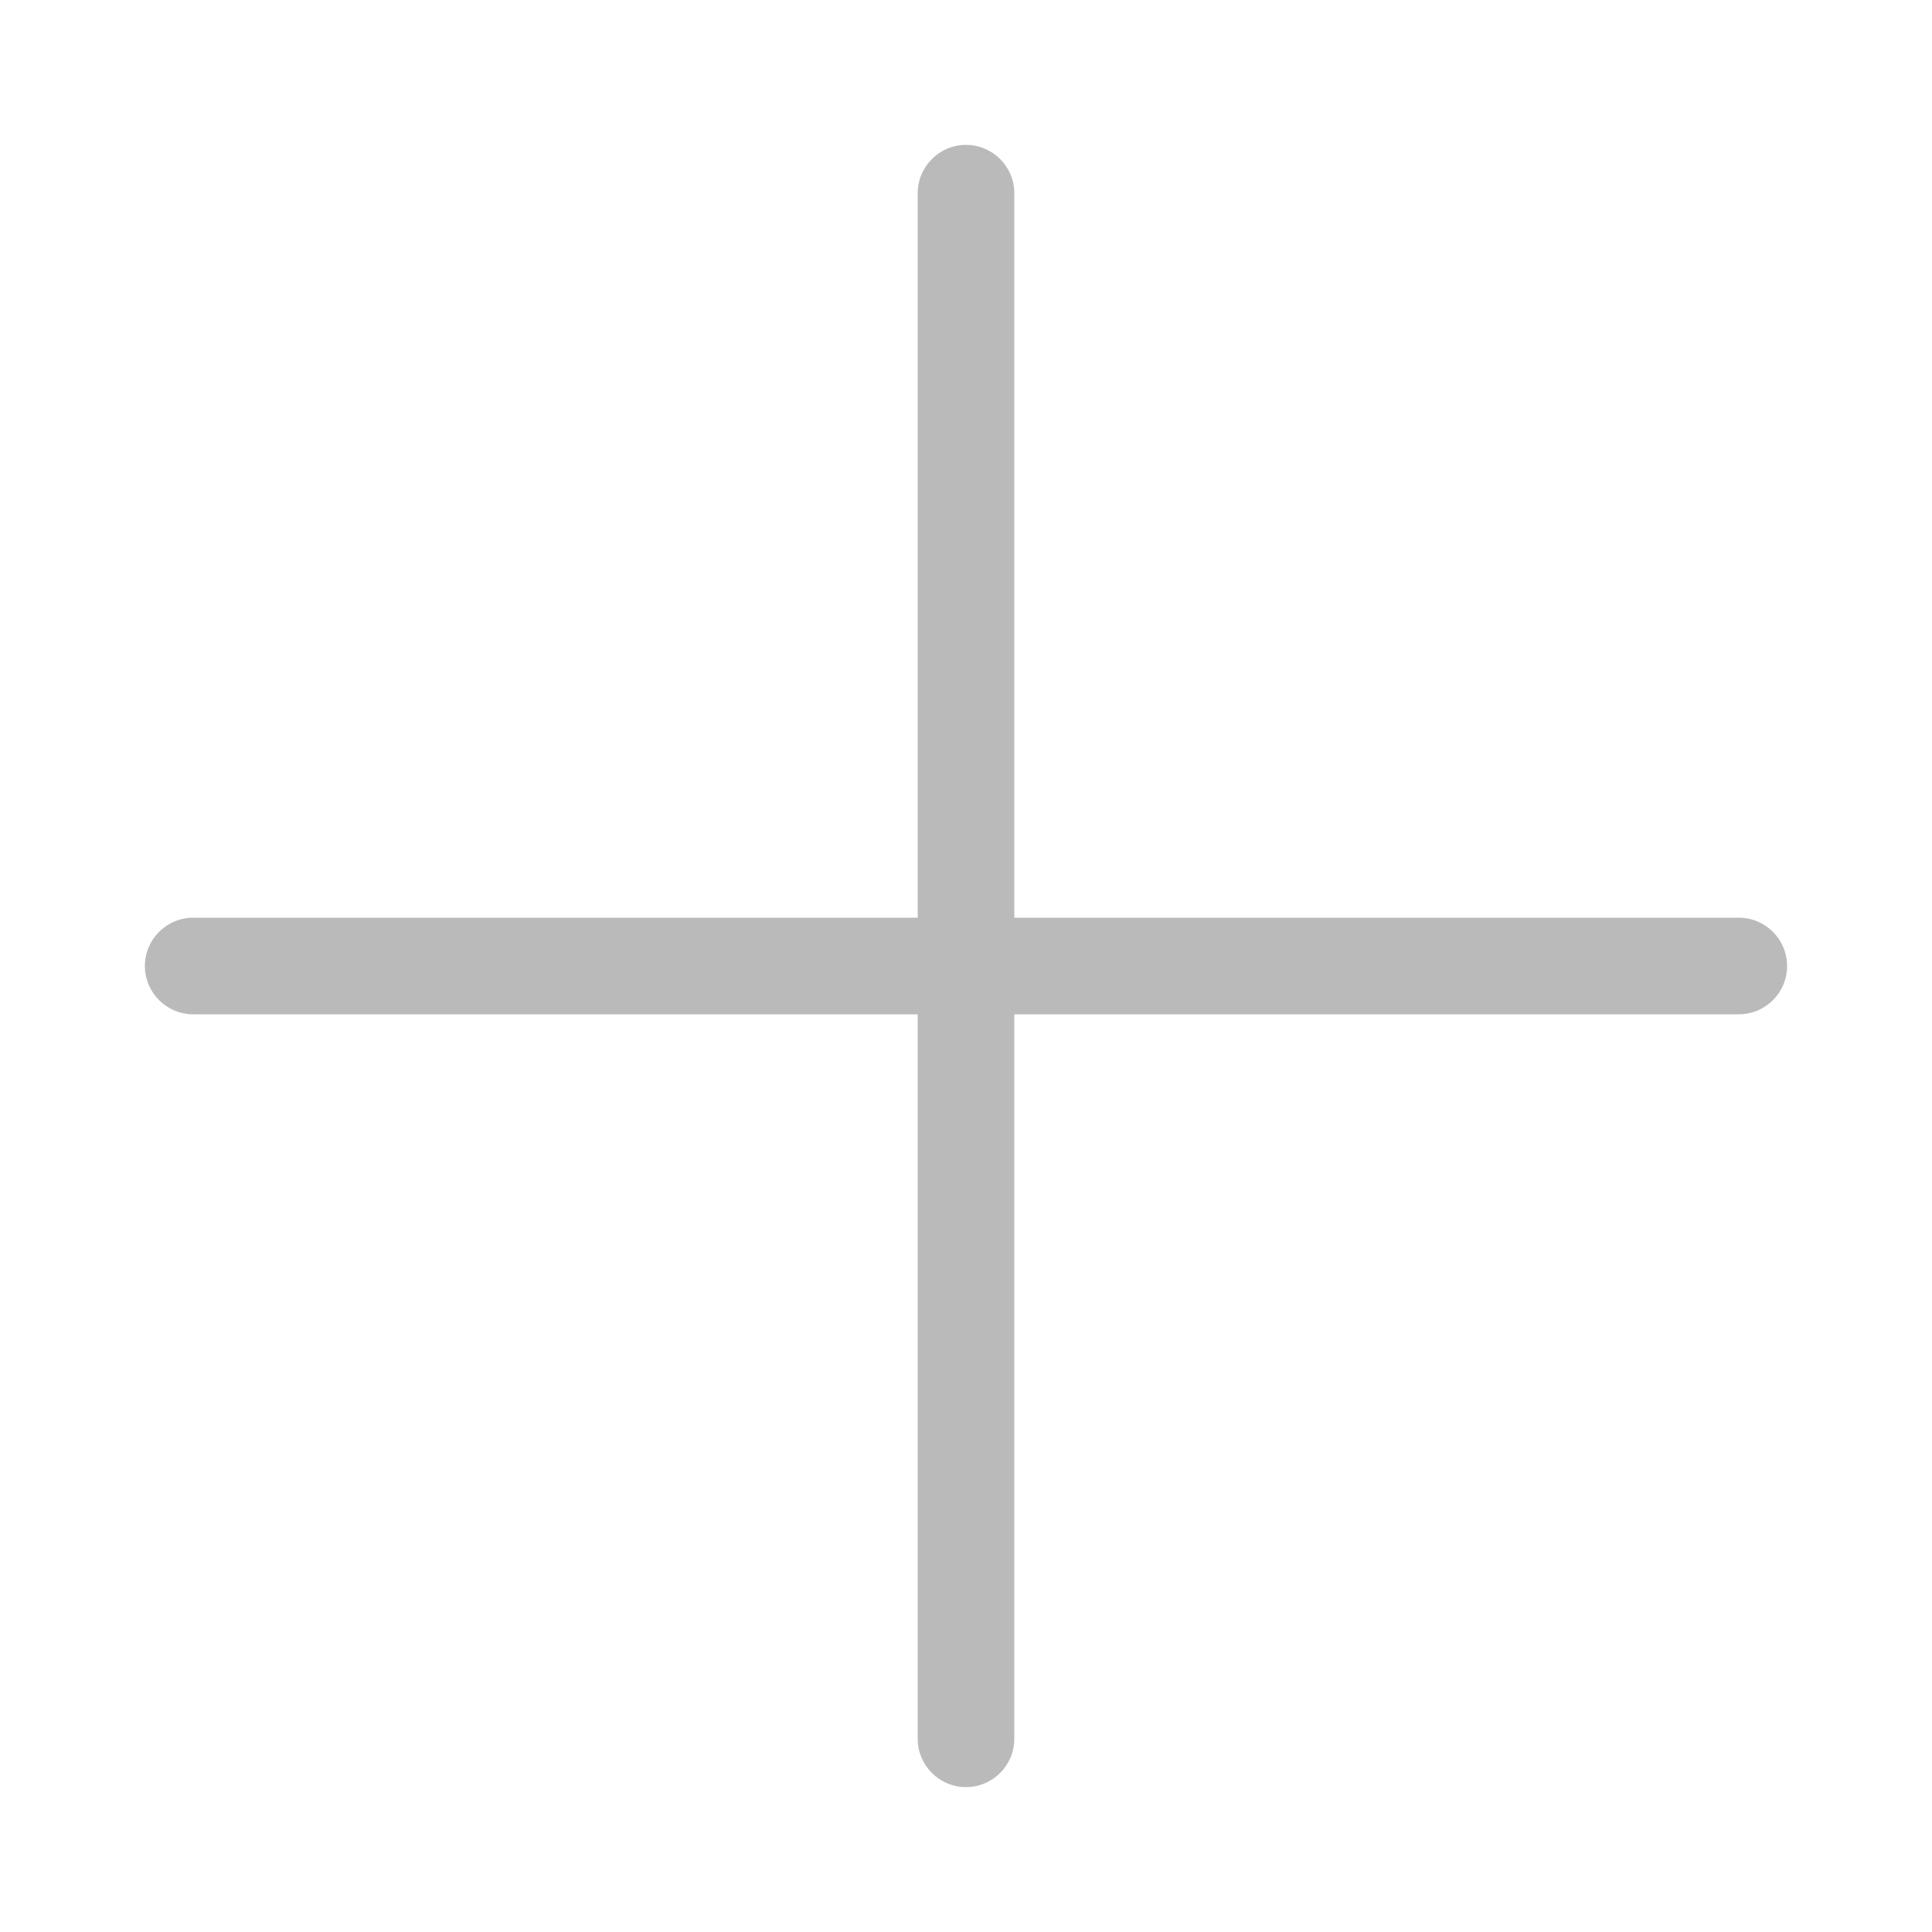
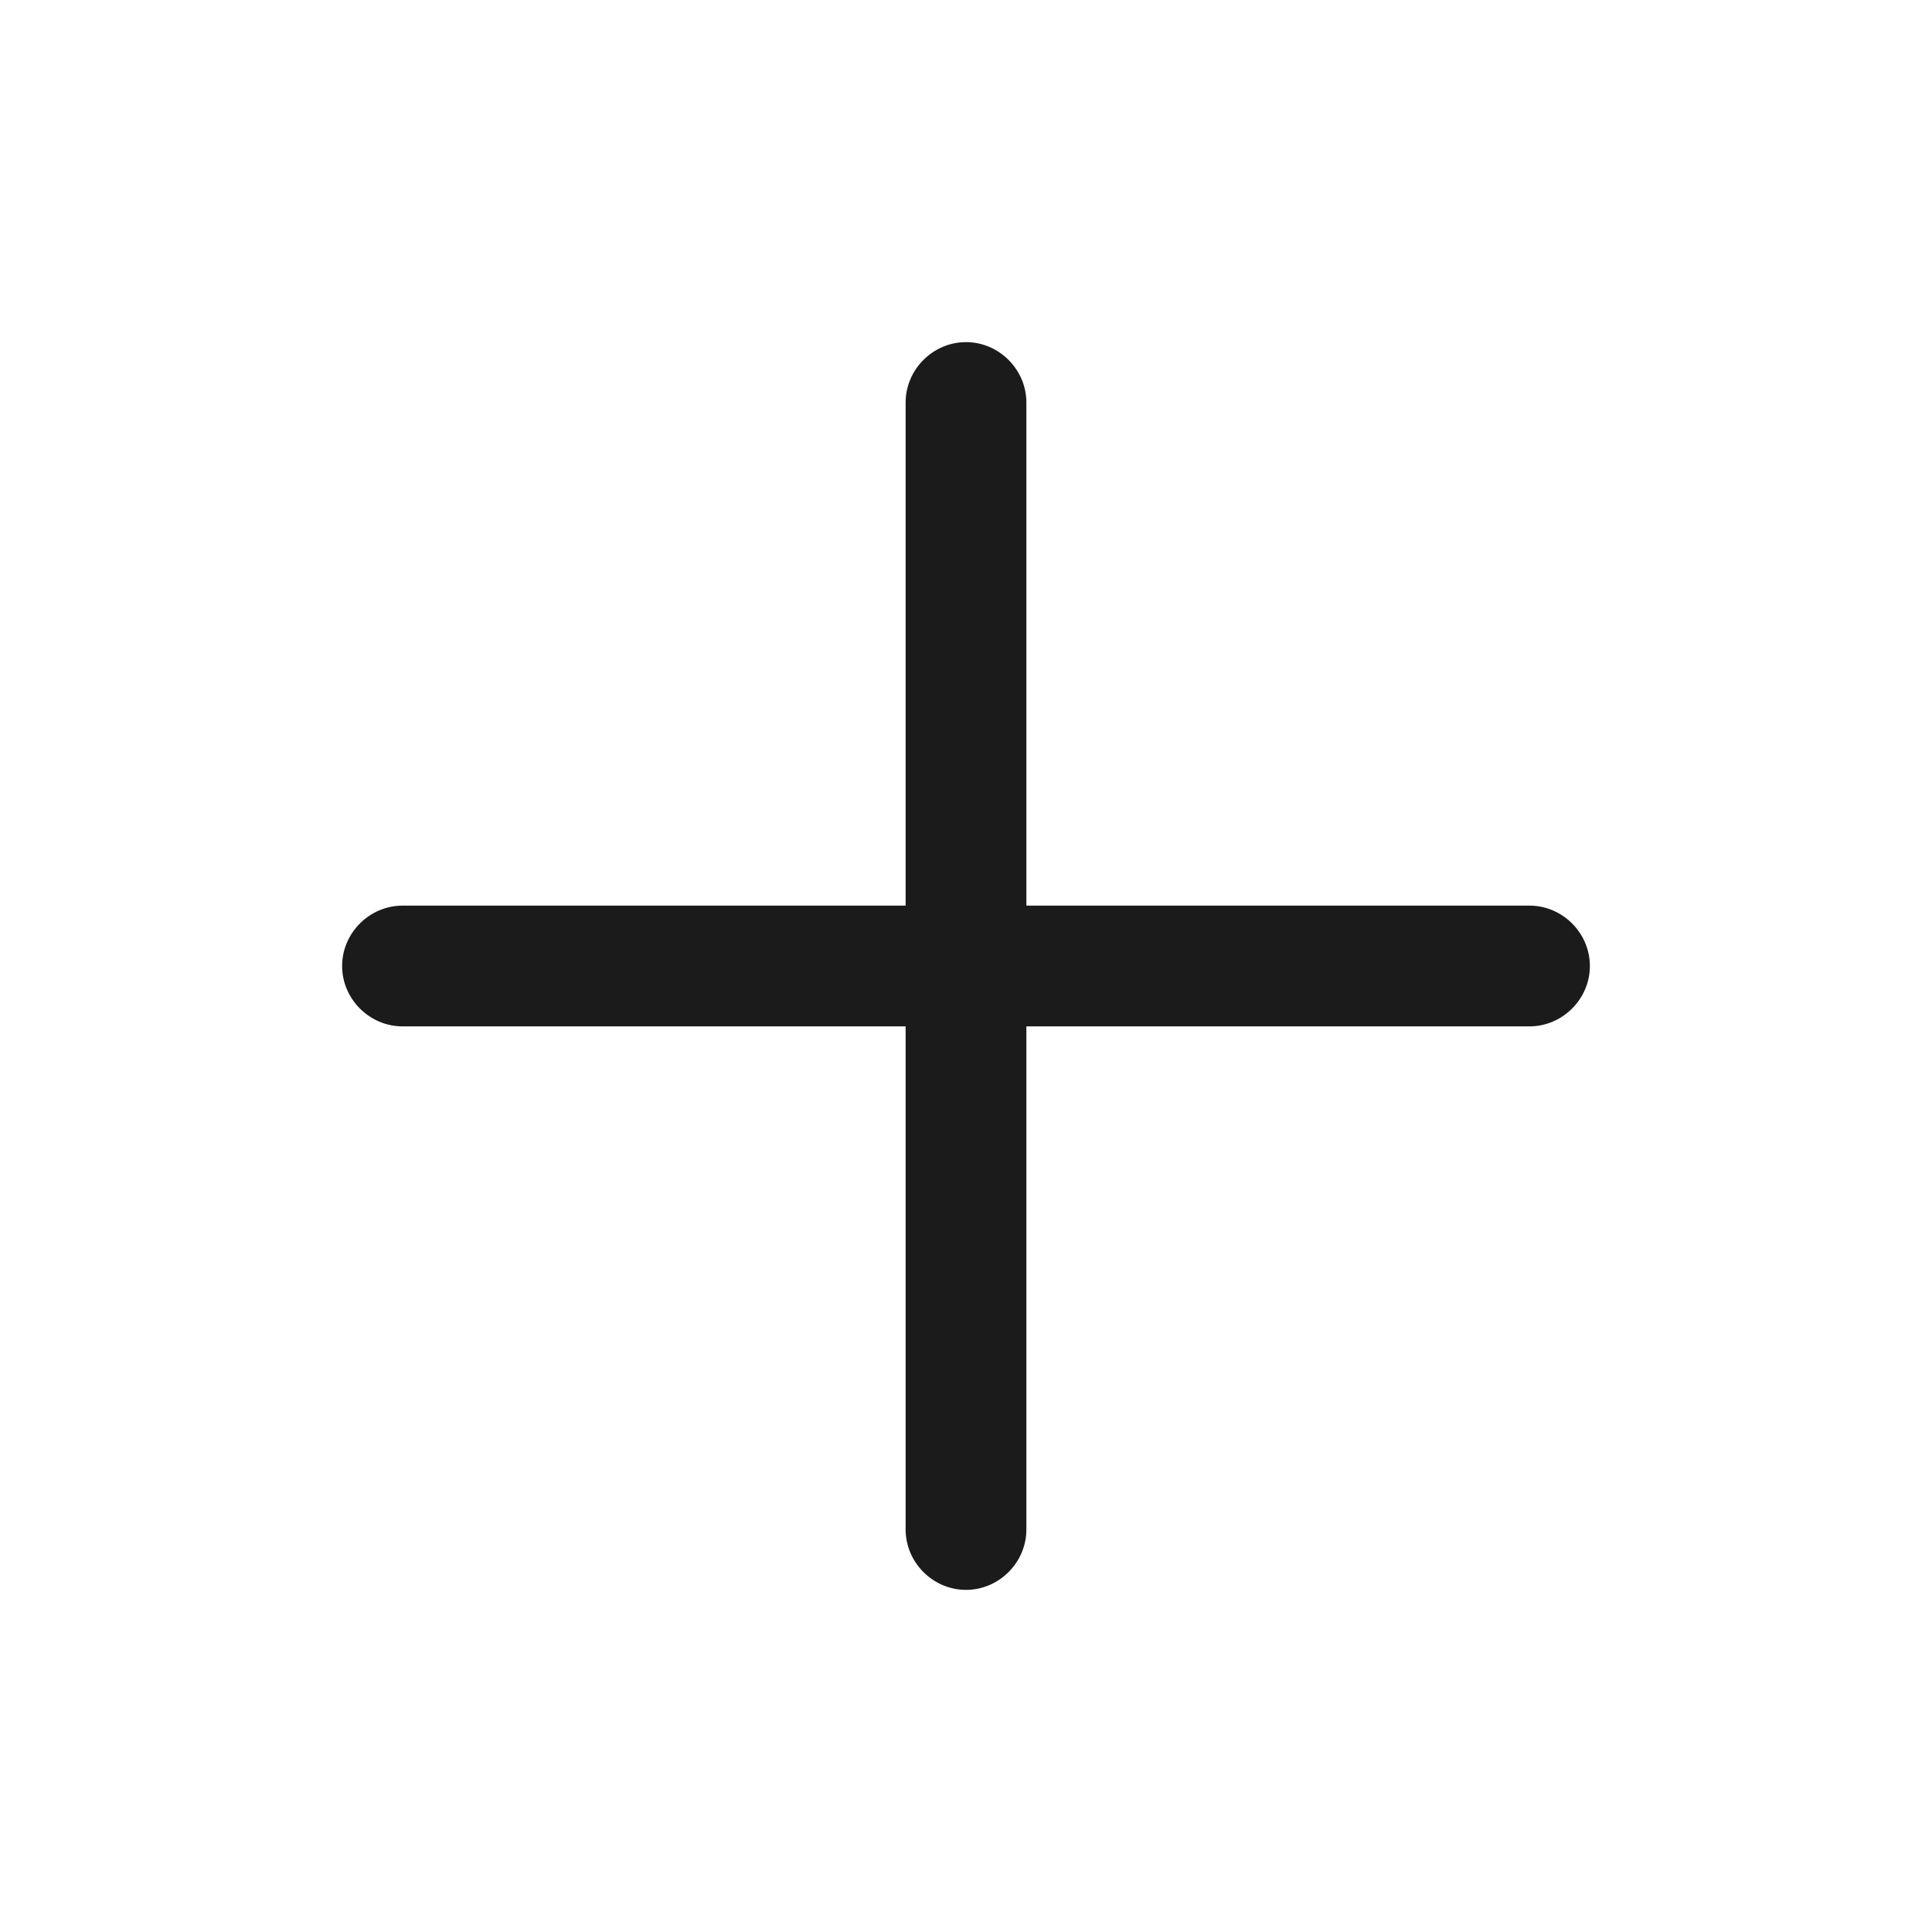
- <svg xmlns="http://www.w3.org/2000/svg" width="20" height="20" viewBox="0 0 20 20" fill="none">
-   <path fill-rule="evenodd" clip-rule="evenodd" d="M10 1.5C10.276 1.5 10.5 1.724 10.5 2V9.5H18C18.276 9.5 18.5 9.724 18.5 10C18.5 10.276 18.276 10.5 18 10.5H10.5V18C10.5 18.276 10.276 18.5 10 18.5C9.724 18.5 9.5 18.276 9.5 18V10.5H2C1.724 10.5 1.5 10.276 1.5 10C1.5 9.724 1.724 9.5 2 9.5H9.5V2C9.5 1.724 9.724 1.5 10 1.5Z" fill="#BABABA" />
+ <svg xmlns="http://www.w3.org/2000/svg" id="Outlines" viewBox="0 0 24 24">
+   <defs>
+     <style>
+       .cls-1 {
+         fill: #1b1b1b;
+         stroke-width: 0px;
+       }
+     </style>
+   </defs>
+   <g id="plus">
+     <path class="cls-1" d="m12,19.75c-.41,0-.75-.34-.75-.75V5c0-.41.34-.75.75-.75s.75.34.75.75v14c0,.41-.34.75-.75.75Z" />
+     <path class="cls-1" d="m19,12.75H5c-.41,0-.75-.34-.75-.75s.34-.75.75-.75h14c.41,0,.75.34.75.75s-.34.75-.75.75Z" />
+   </g>
</svg>
